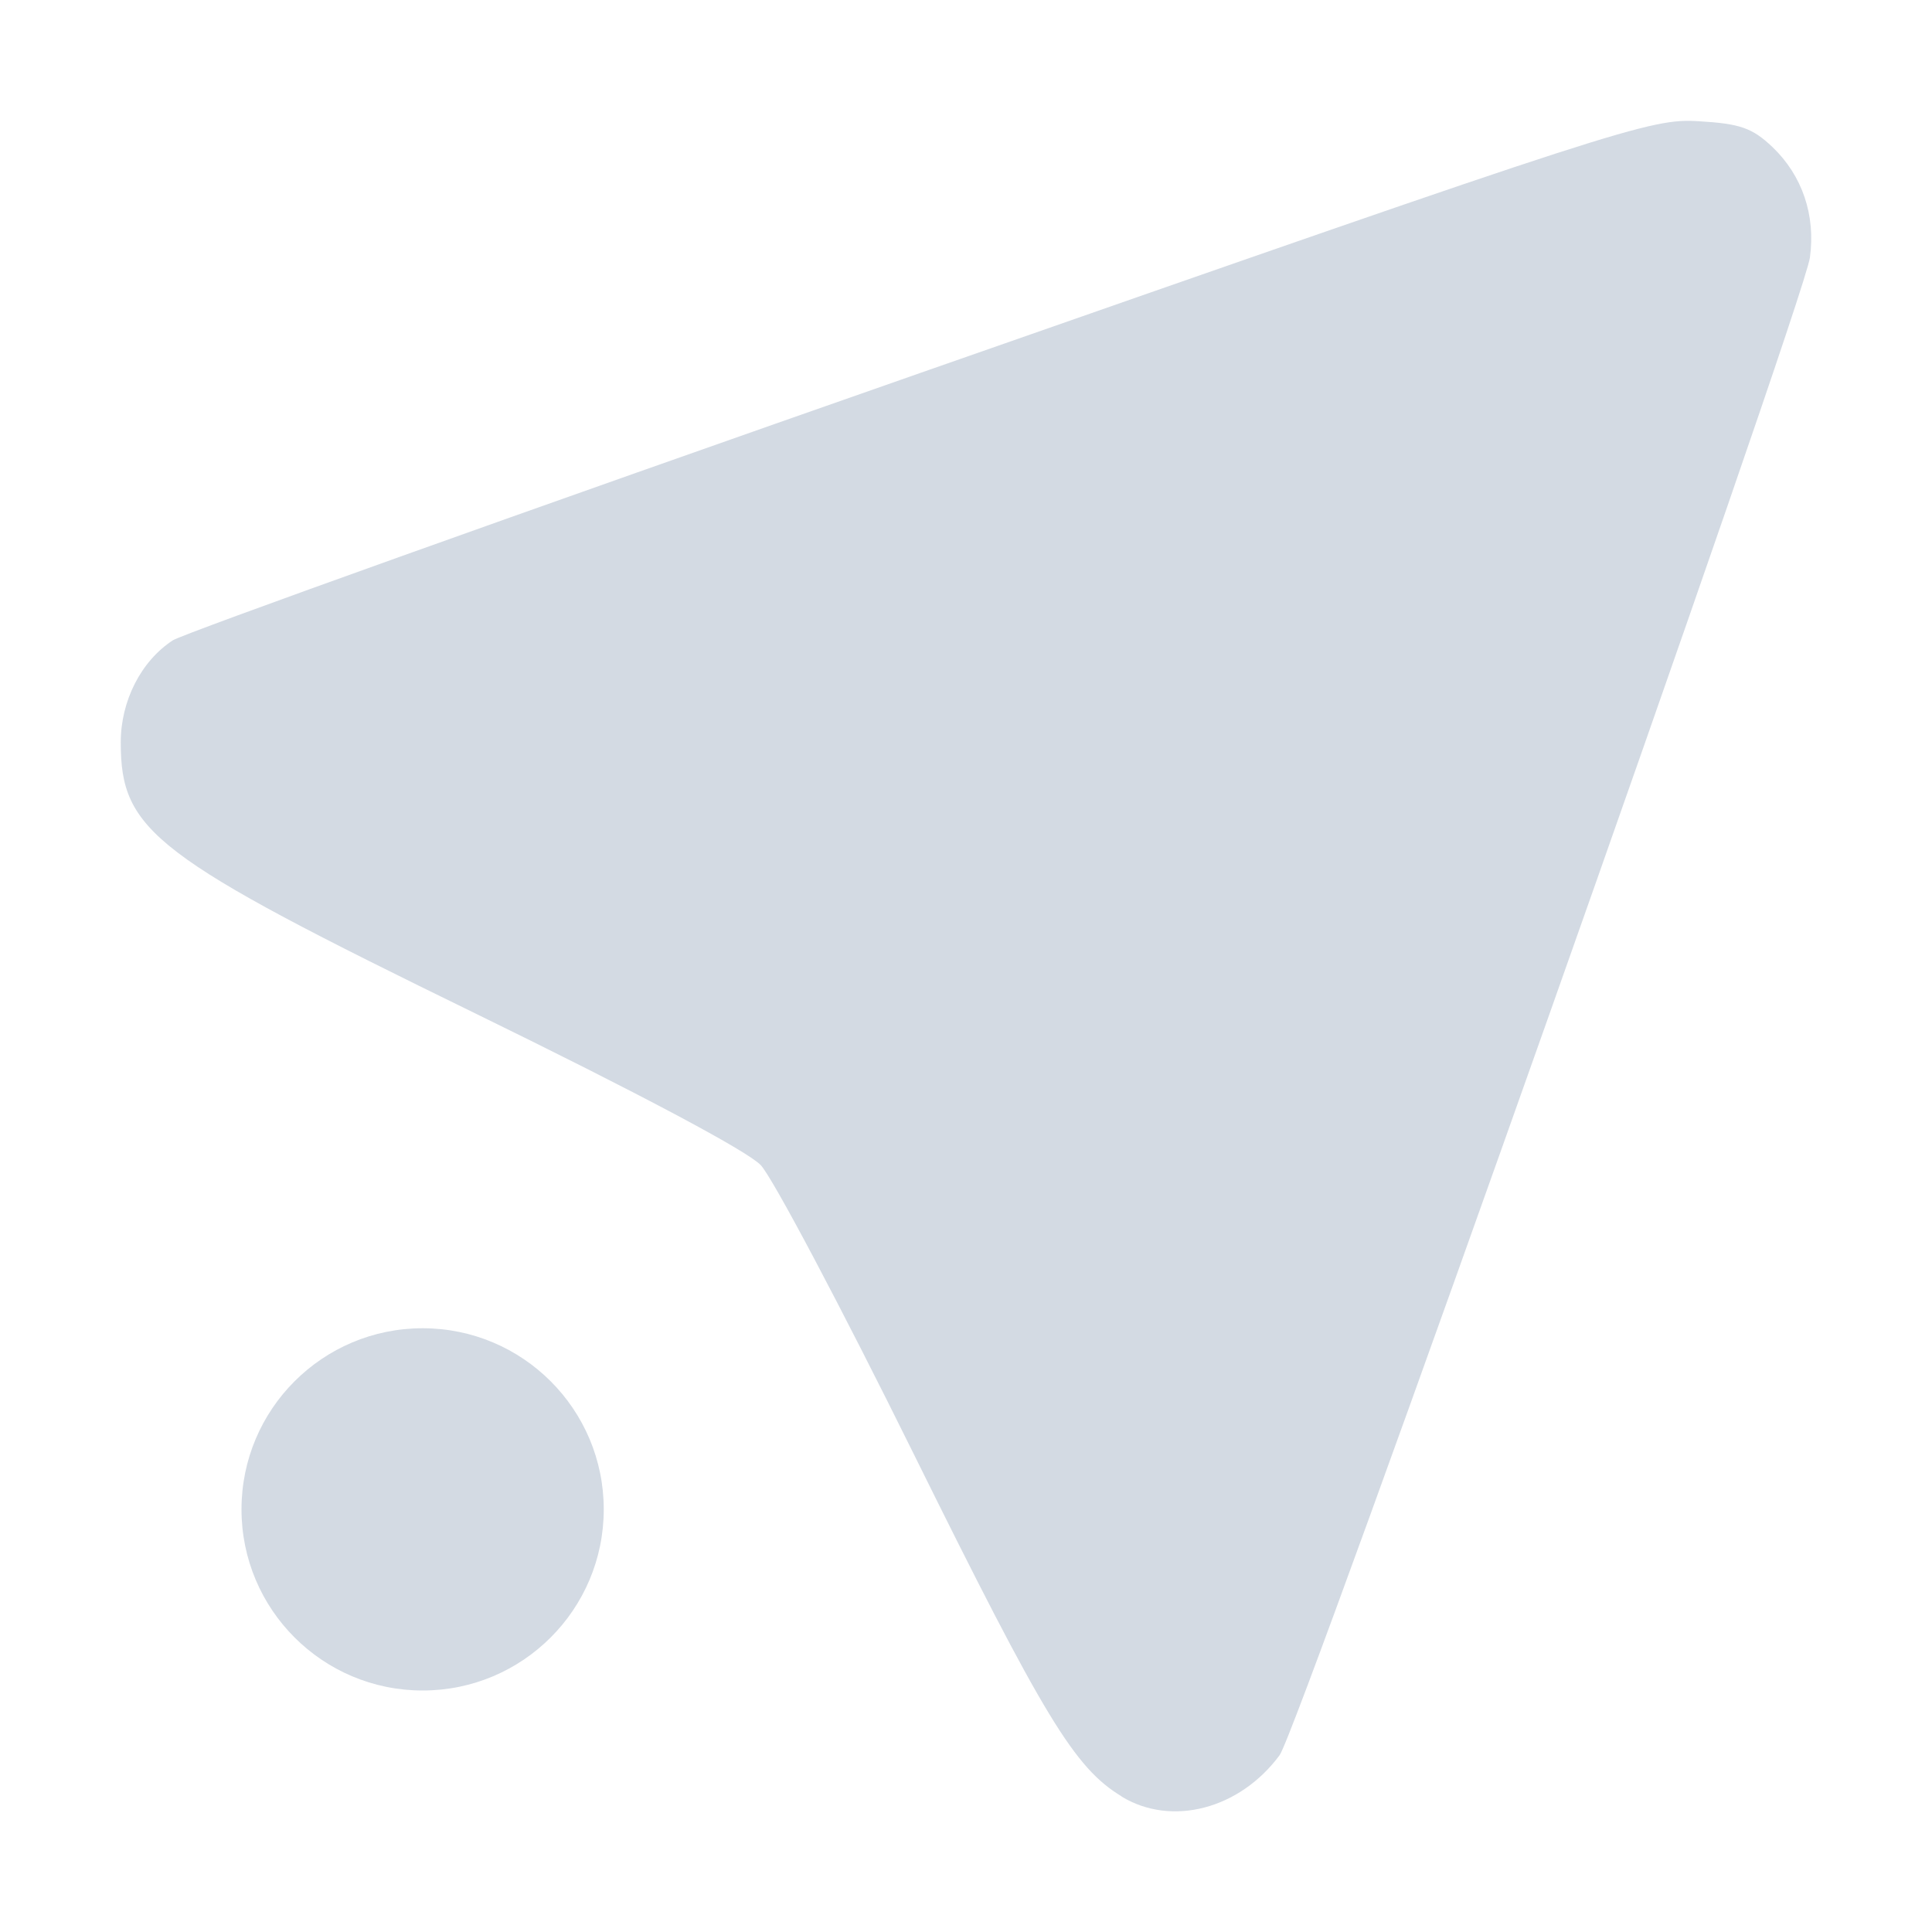
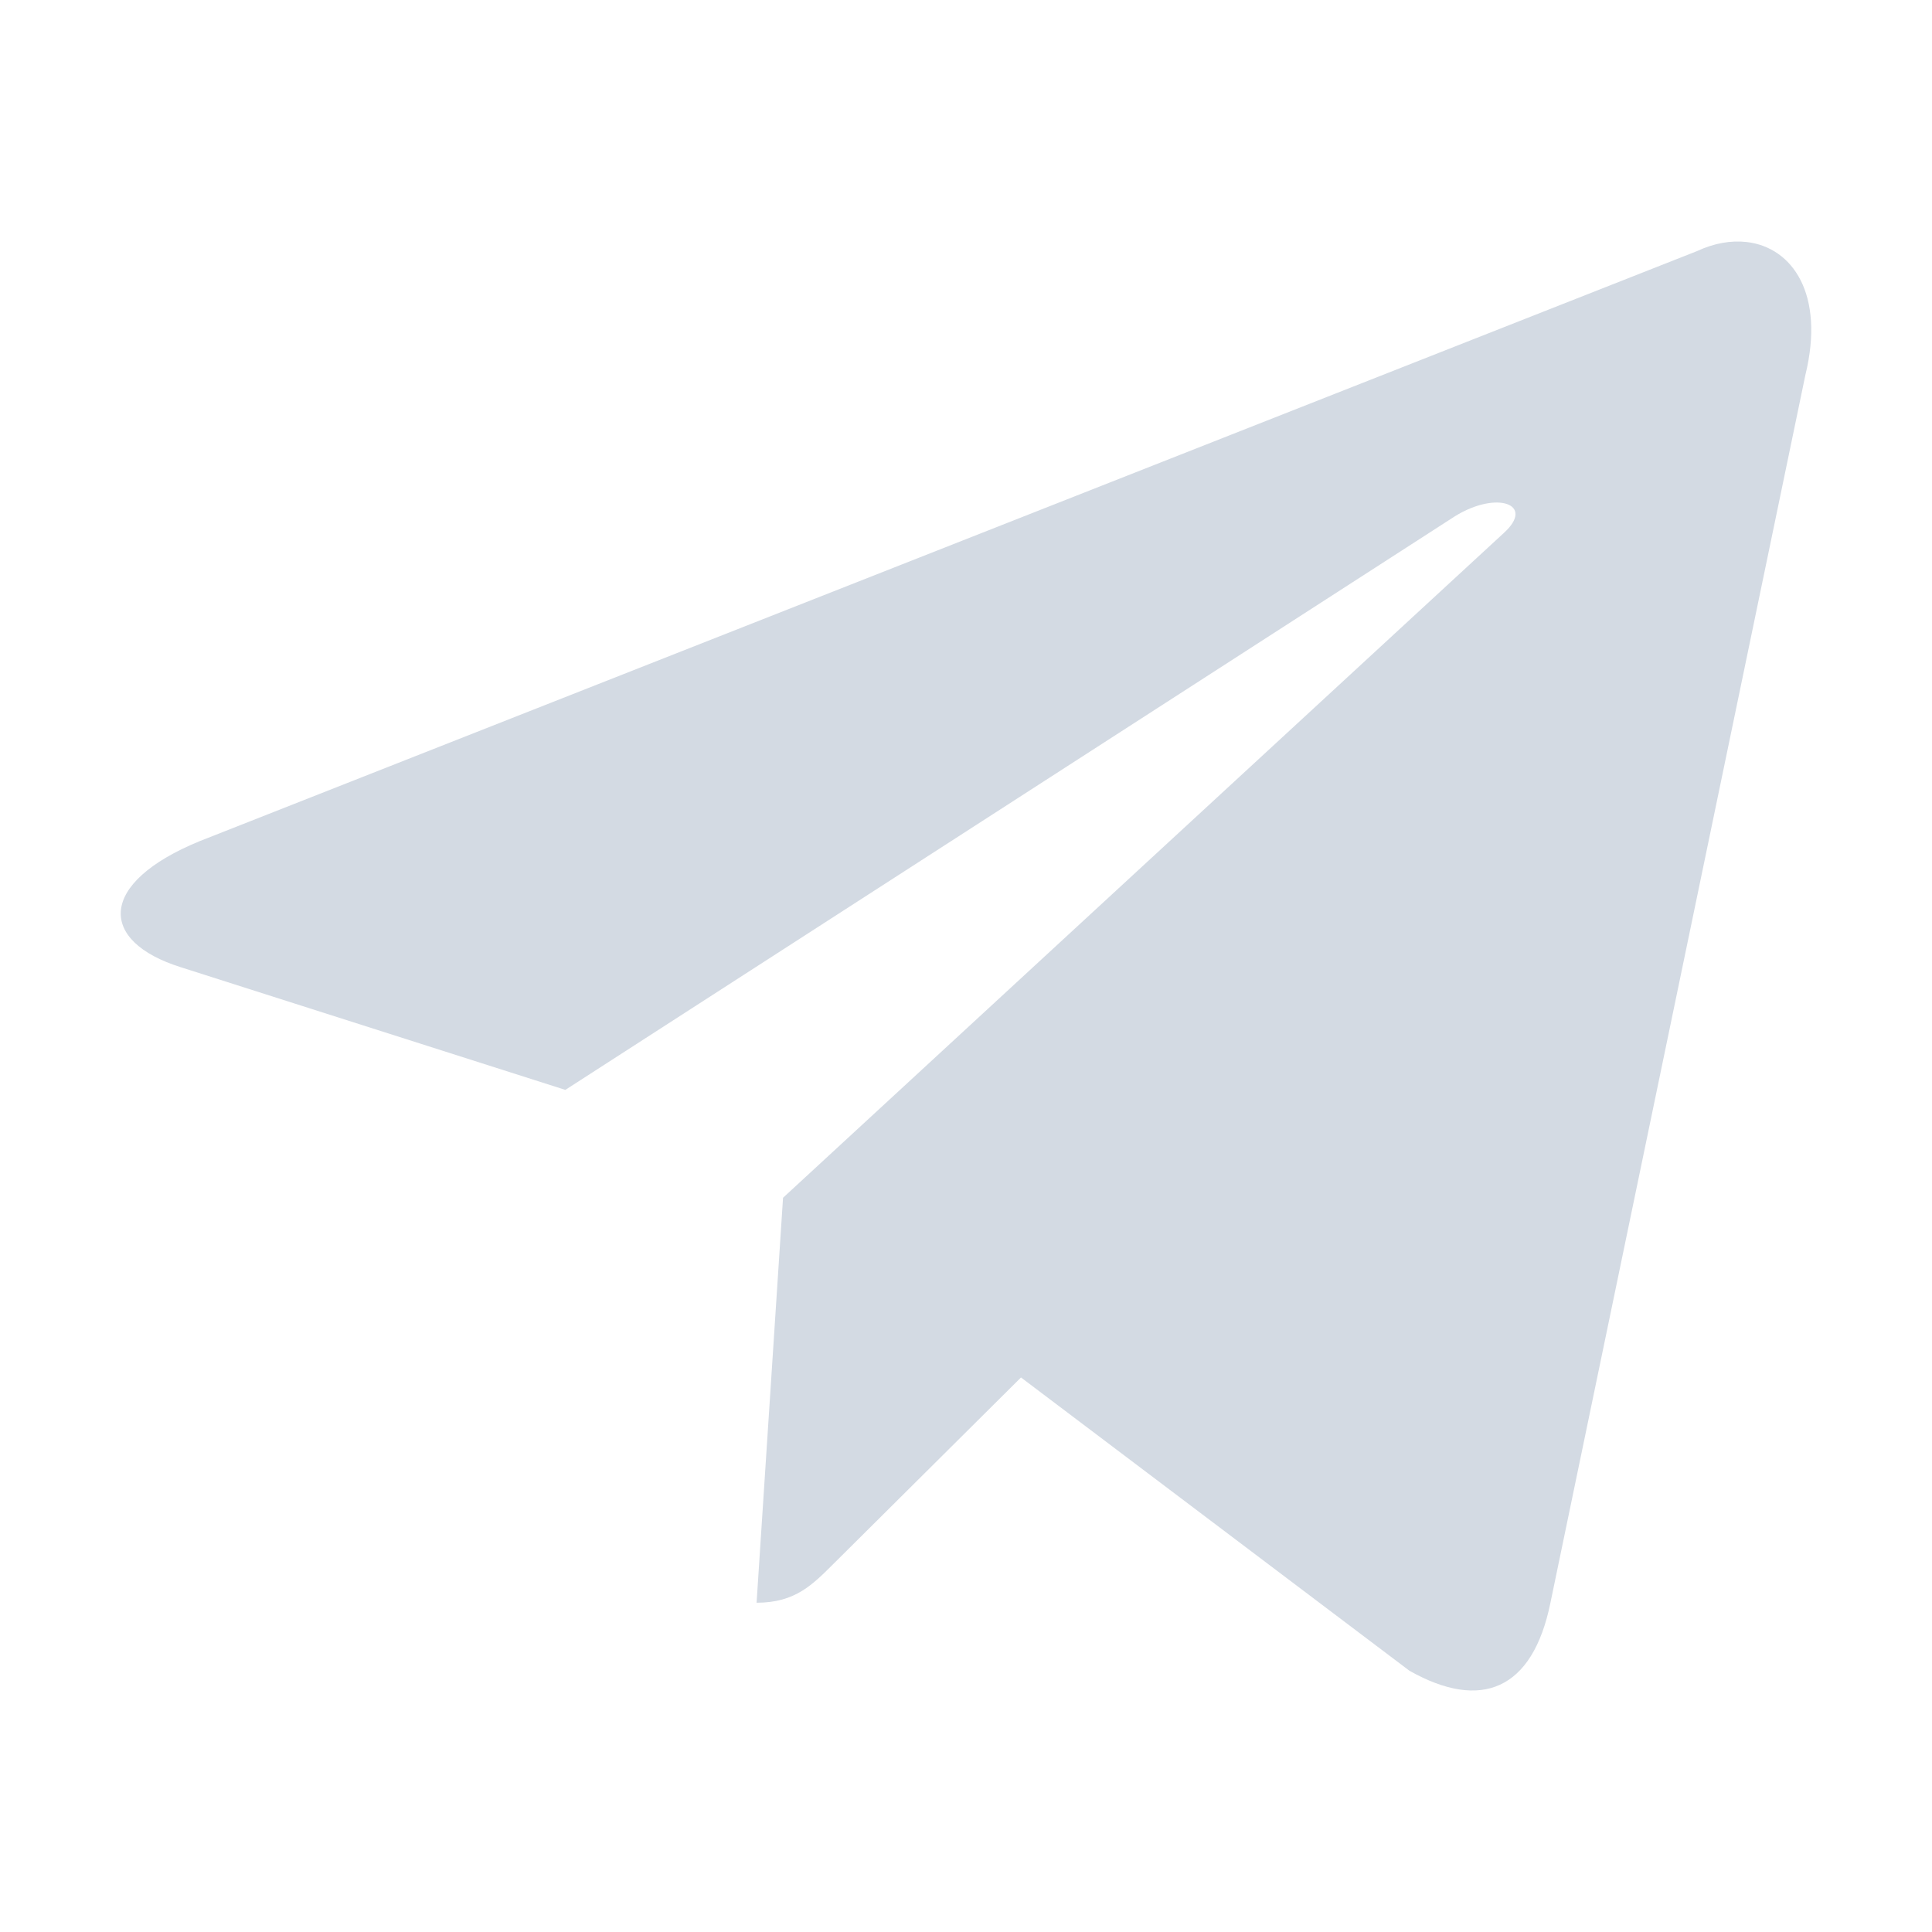
- <svg xmlns="http://www.w3.org/2000/svg" width="16" height="16" version="1">
-   <defs>
-     <style id="current-color-scheme" type="text/css">
+ <svg xmlns="http://www.w3.org/2000/svg" id="svg7" version="1" height="16" width="16">
+   <defs id="defs3">
+     <style type="text/css" id="current-color-scheme">
   .ColorScheme-Text { color:#d3dae3; } .ColorScheme-Highlight { color:#5294e2; }
  </style>
+     <linearGradient gradientUnits="userSpaceOnUse" gradientTransform="scale(1.091908,0.915828)" id="w-9" x1="123.641" y1="131.028" x2="146.527" y2="174.708">
+       <stop stop-color="#eff7fc" offset="0" id="stop12-7" />
+       <stop stop-color="#fff" offset="1" id="stop14-3" />
+     </linearGradient>
  </defs>
-   <path style="fill:currentColor" class="ColorScheme-Text" d="M 9.289,14.877 C 8.899,14.641 8.65,14.231 7.567,12.041 6.968,10.829 6.398,9.752 6.3,9.649 6.19,9.532 5.286,9.052 3.937,8.393 1.271,7.092 1,6.885 1,6.148 1,5.804 1.168,5.475 1.431,5.303 1.522,5.245 4.309,4.247 7.626,3.087 13.453,1.049 13.67,0.979 14.068,1.004 14.412,1.024 14.512,1.06 14.678,1.217 14.926,1.454 15.037,1.782 14.989,2.133 14.937,2.51 10.753,14.327 10.597,14.536 10.266,14.983 9.703,15.13 9.288,14.878 Z" />
-   <circle style="fill:currentColor" class="ColorScheme-Text" cx="3.5" cy="12.5" r="1.5" />
+   <g transform="matrix(0.1072844,0,0,0.1096412,-4.248312,-5.914083)" id="g4166">
+     <path transform="matrix(2.994517,0,0,2.994517,147.369,100.5326)" d="m 9.033,-9.455 c -0.397,-0.044 -0.835,0.028 -1.275,0.229 L -30.842,5.658 c -2.635,1.057 -2.62,2.527 -0.48,3.182 l 9.906,3.092 22.932,-14.469 c 1.083,-0.656 2.077,-0.304 1.262,0.42 l -18.582,16.77 -0.682,10.215 c 1.002,0 1.445,-0.458 2.004,-1.002 L -9.67,19.186 0.344,26.584 c 1.843,1.017 3.174,0.49 3.633,-1.711 L 10.551,-6.105 c 0.505,-2.024 -0.327,-3.217 -1.518,-3.35 z" style="fill:#d3dae3;fill-opacity:1;stroke-width:0.334" id="path20" />
+   </g>
</svg>
